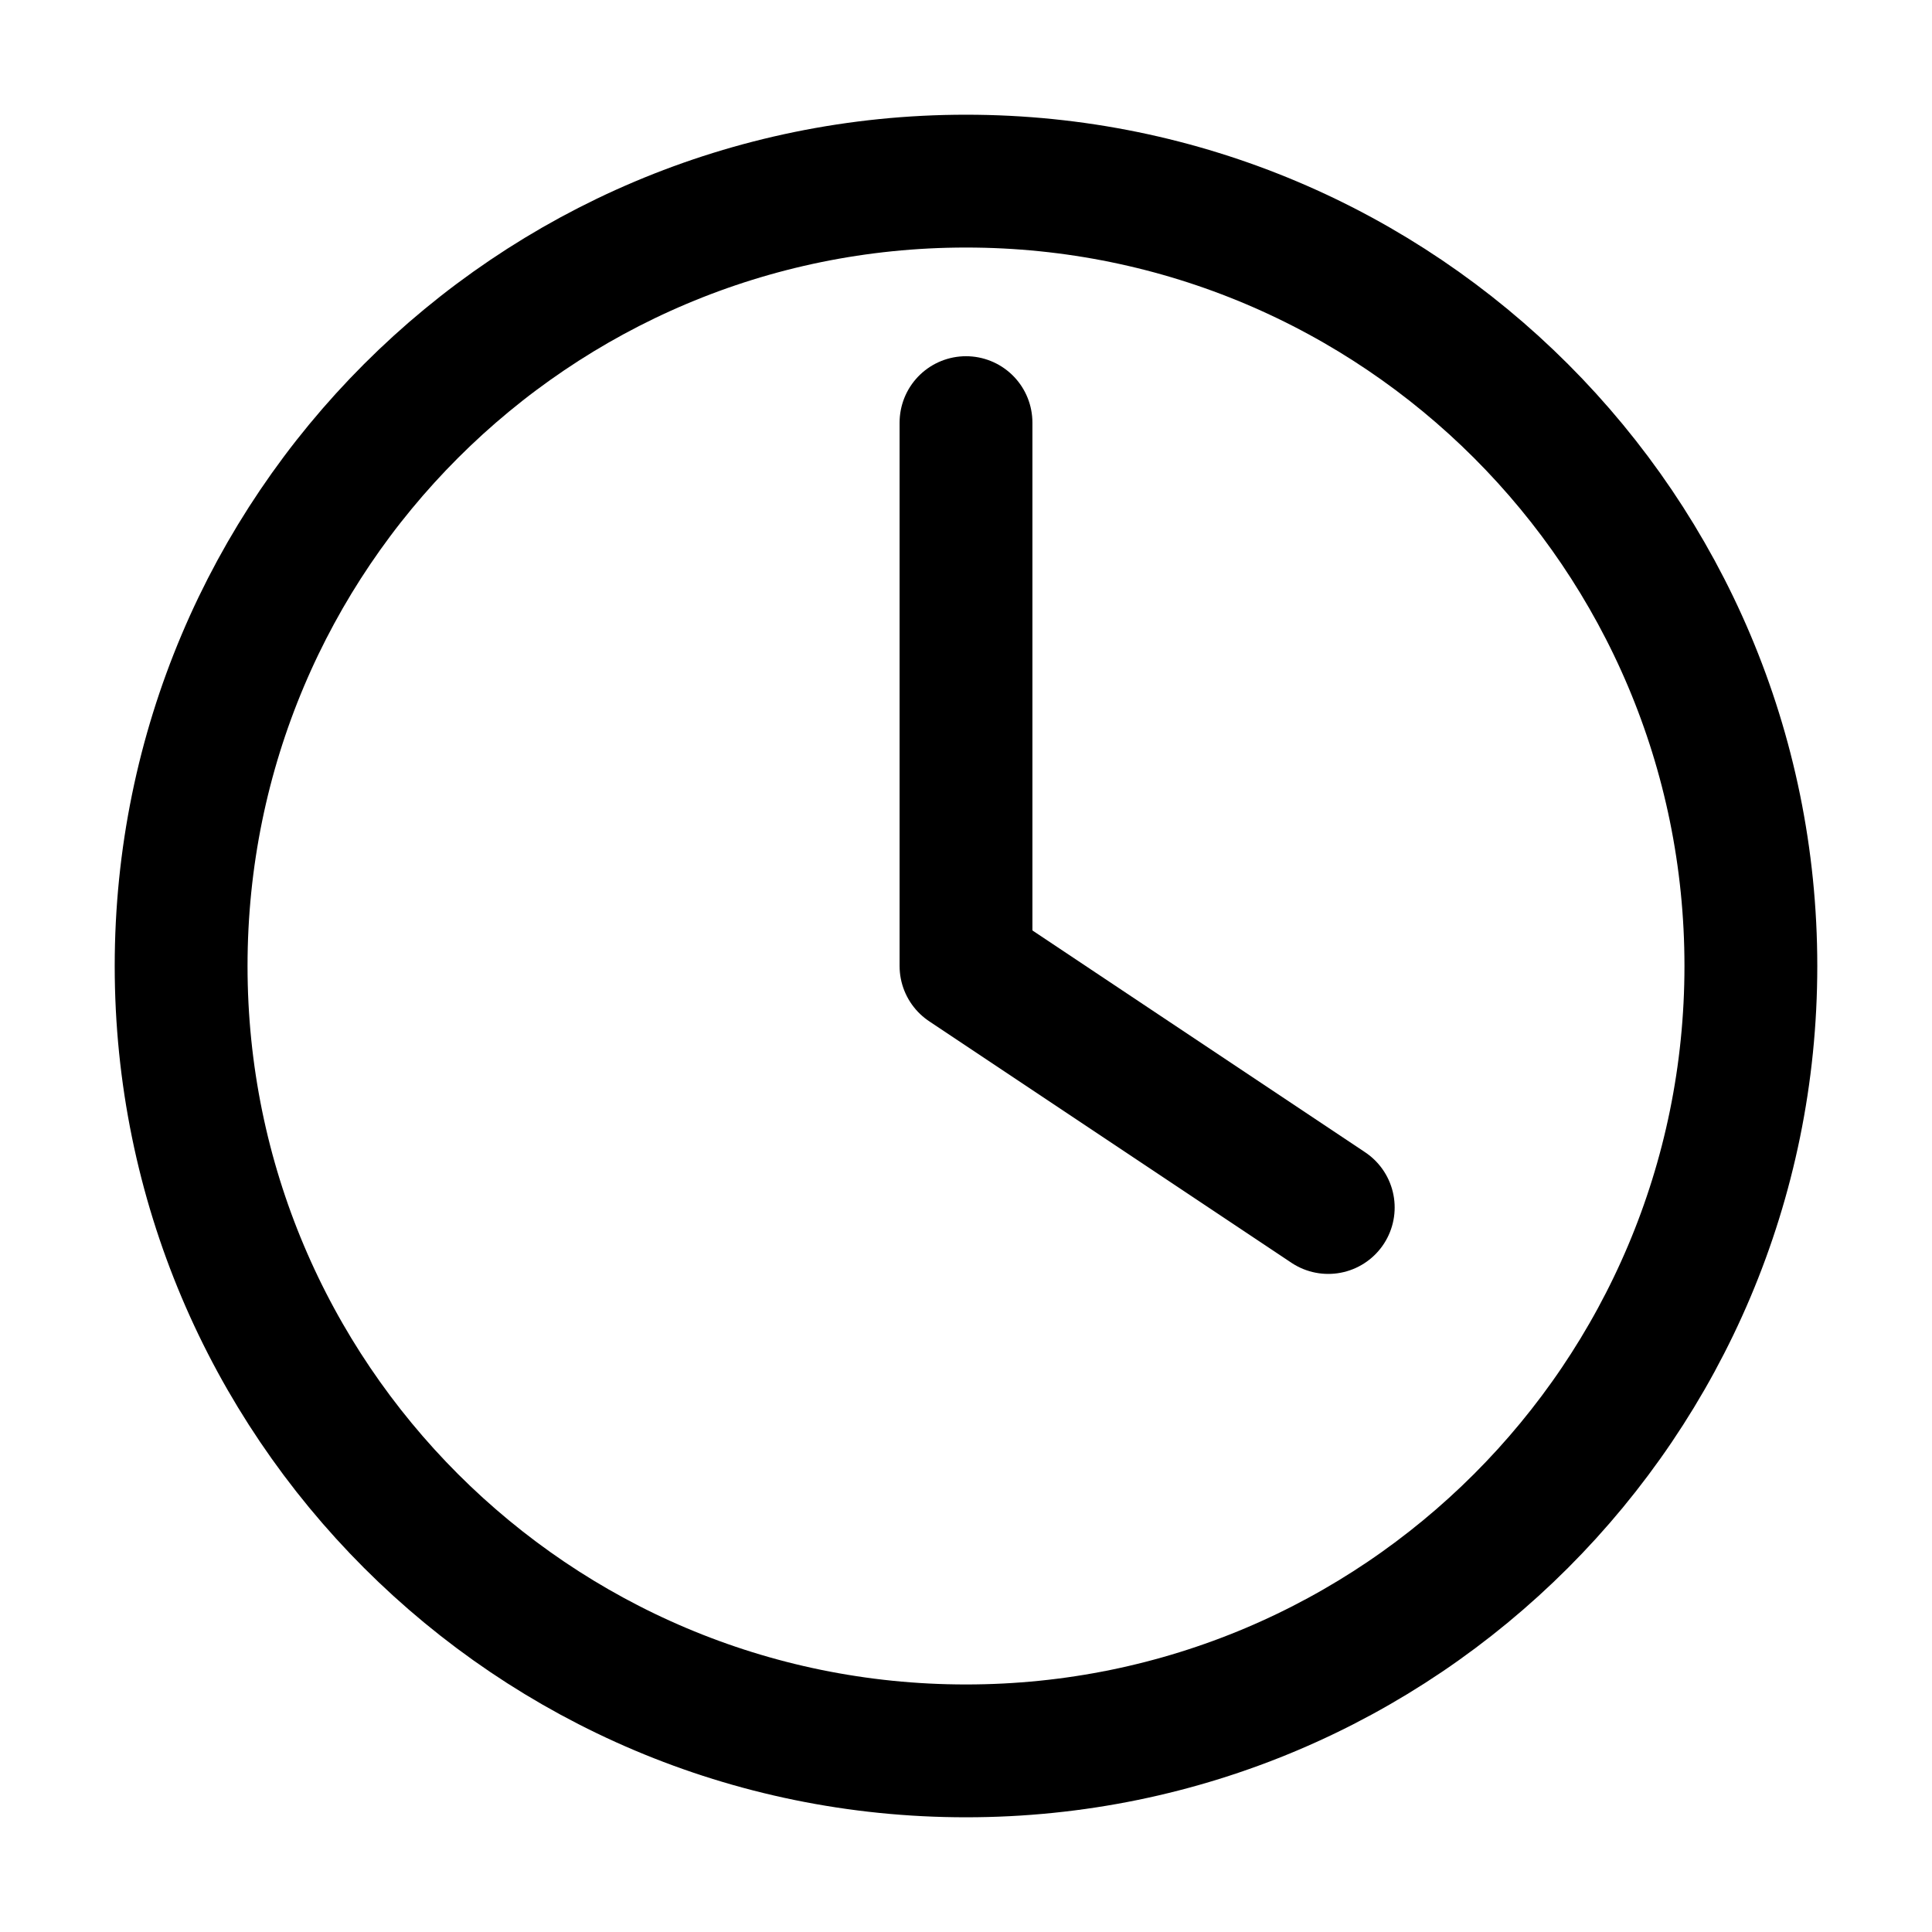
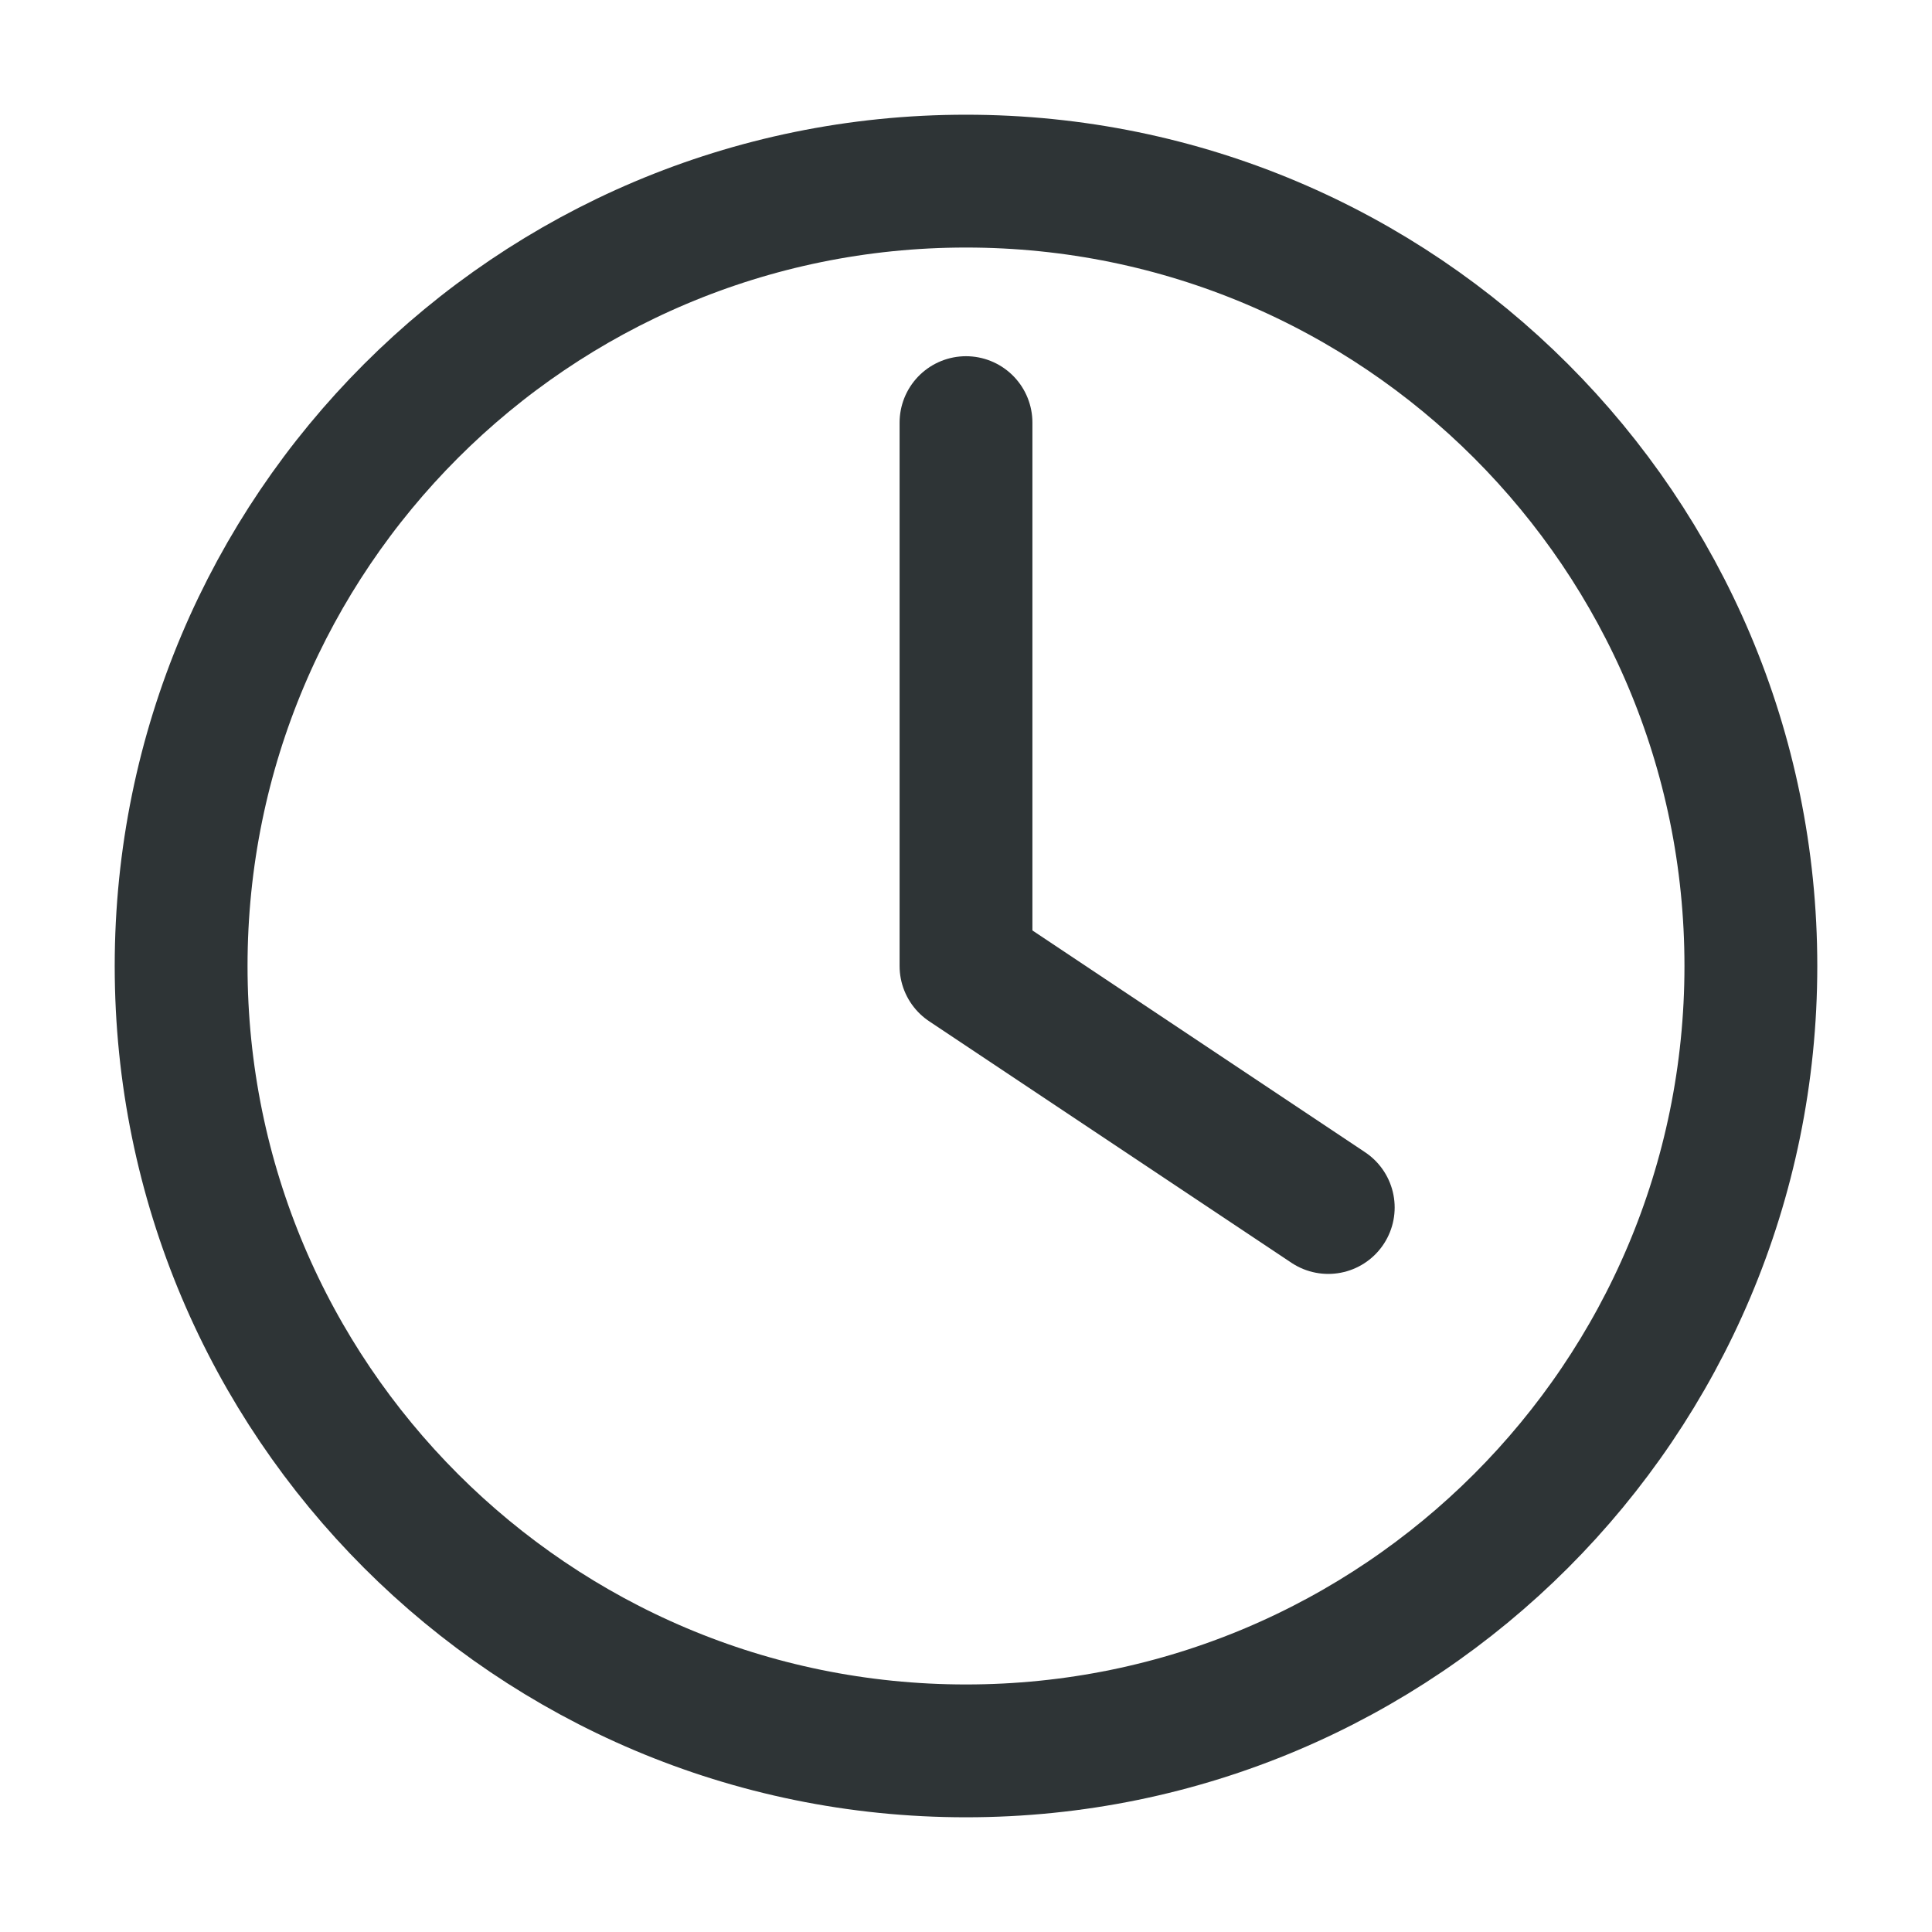
<svg xmlns="http://www.w3.org/2000/svg" width="32" height="32" viewBox="0 0 32 32">
-   <g fill="none" stroke="#000" stroke-width="2.2" stroke-linecap="round" stroke-linejoin="round">
+   <g fill="none" stroke="#2e3436" stroke-width="2.2" stroke-linecap="round" stroke-linejoin="round">
    <circle cx="16" cy="16" r="13" />
    <path d="M16 7v9l6 4" />
  </g>
</svg>
